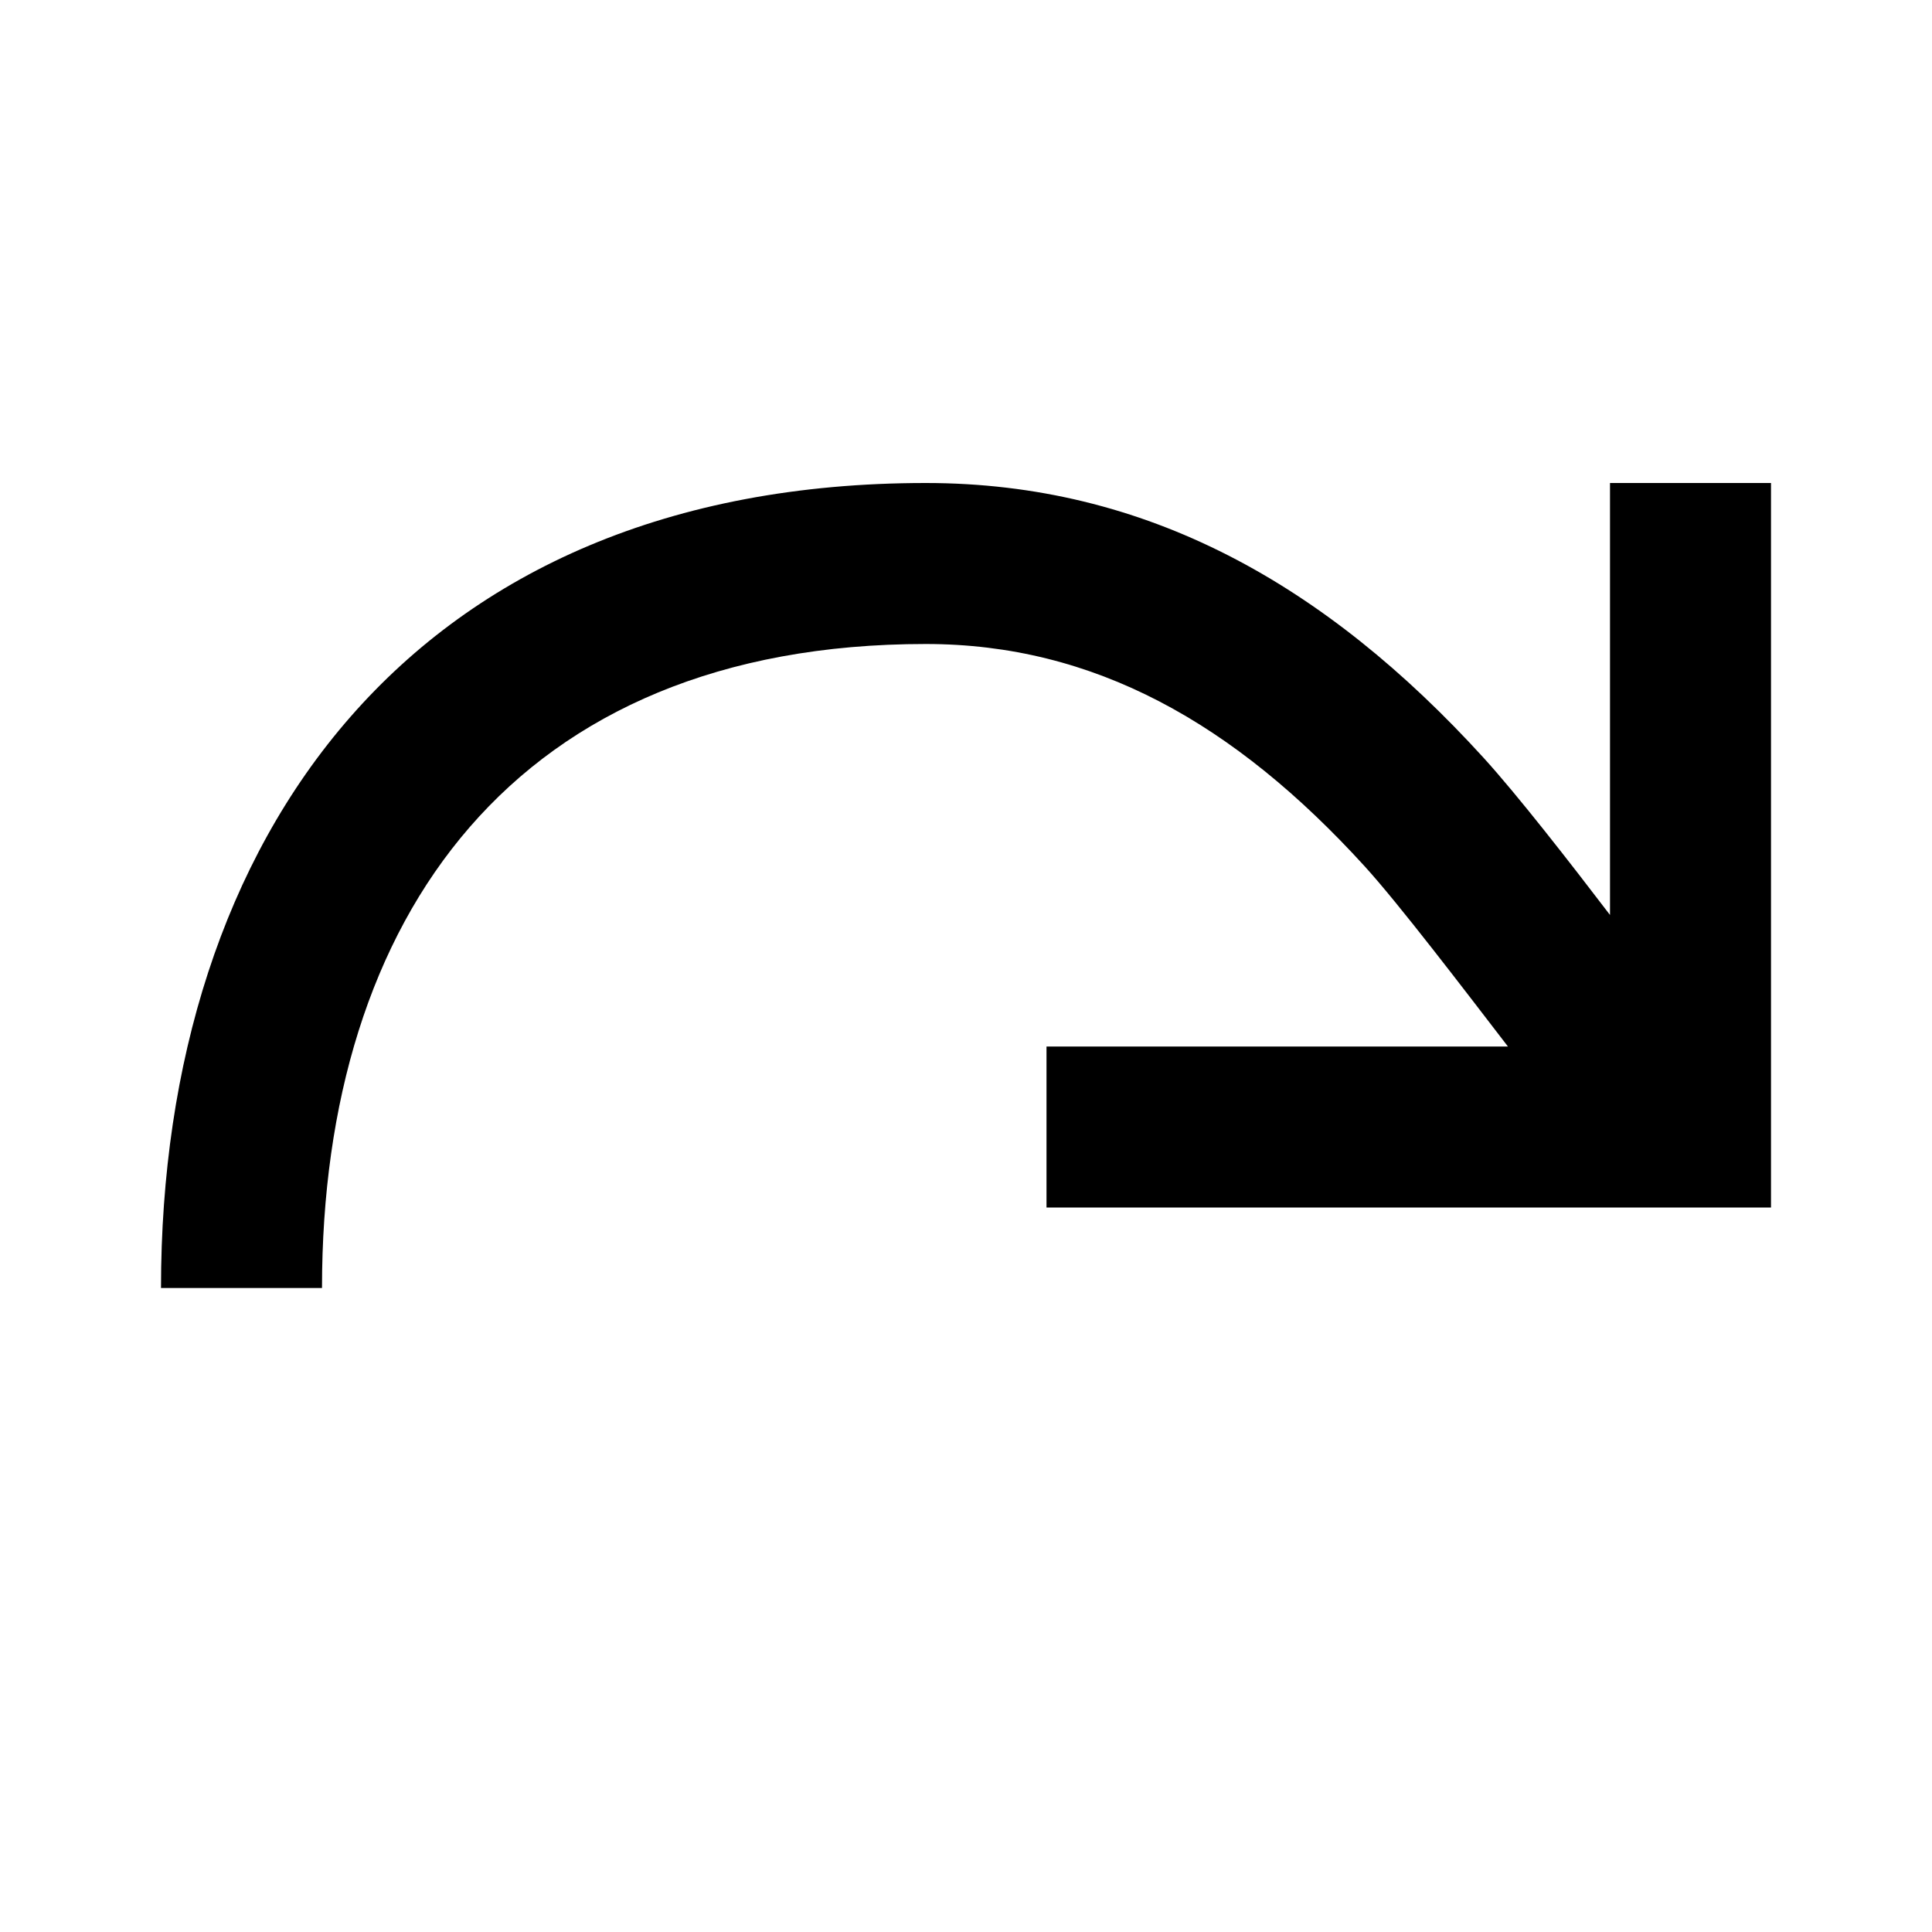
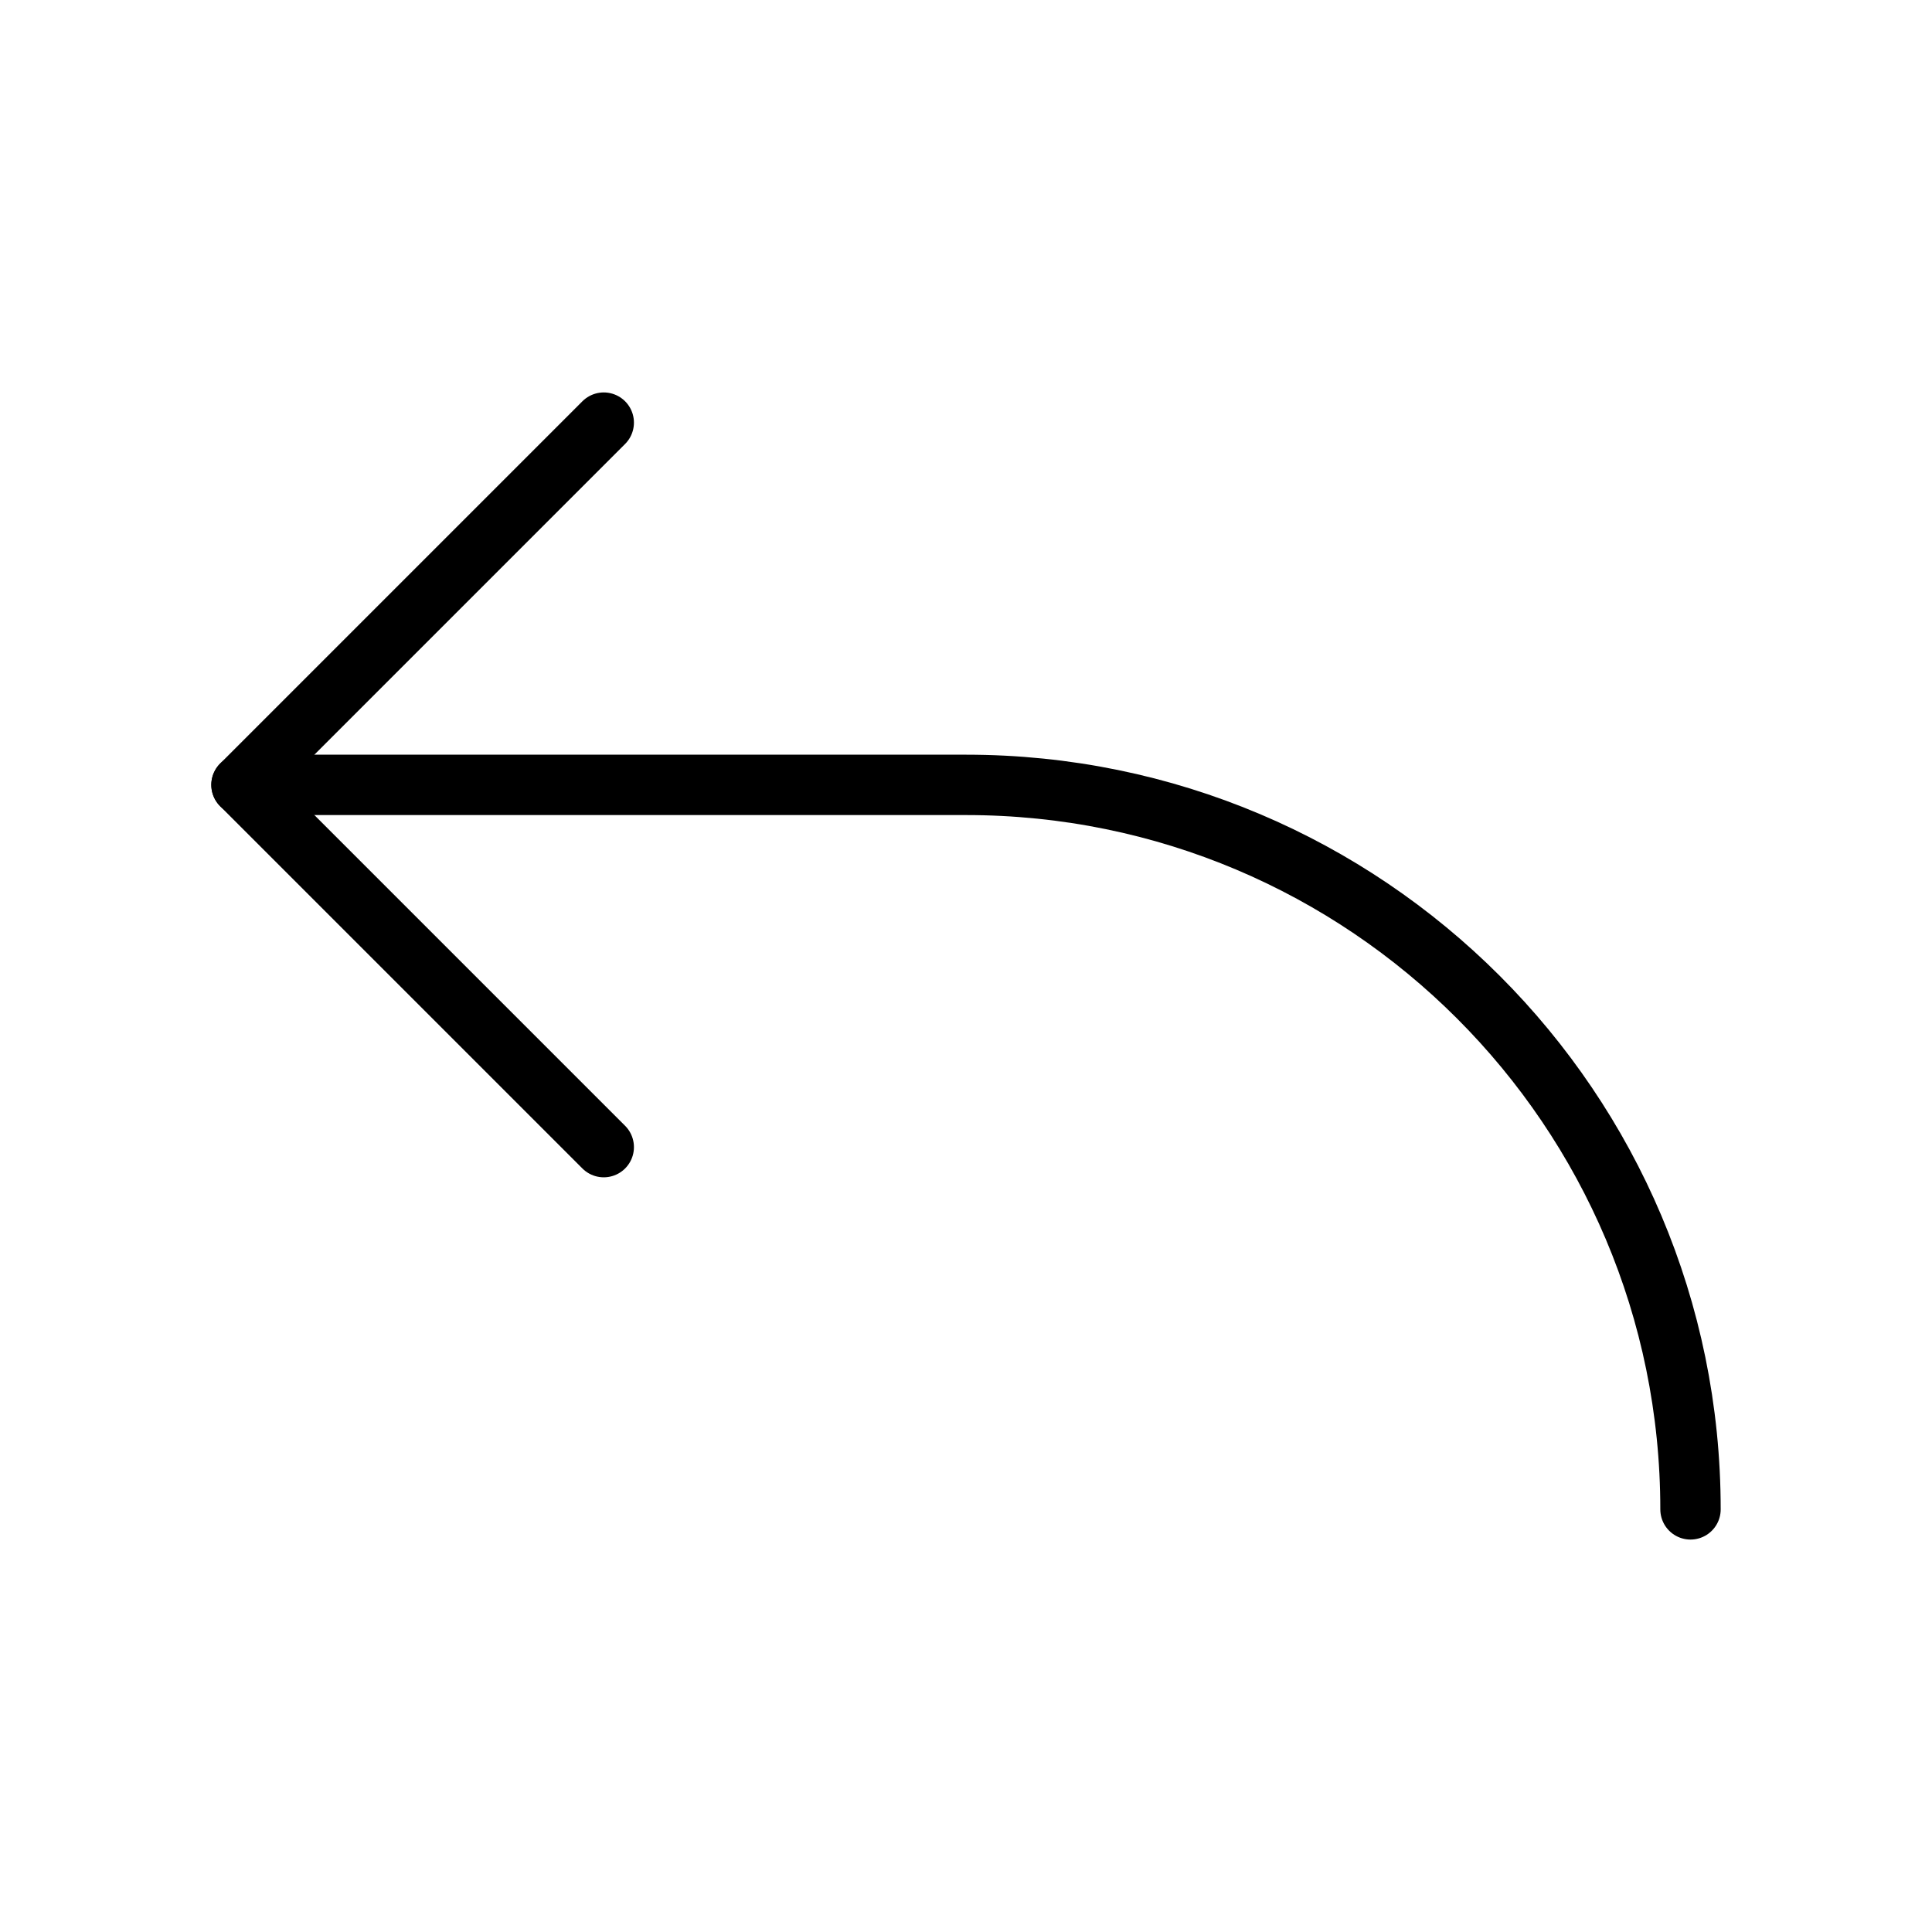
- <svg xmlns="http://www.w3.org/2000/svg" height="24" viewBox="0 0 24 24" width="24">
-   <path d="M20,11.366 L20,6 L22,6 L22,15 L13,15 L13,13 L18.732,13 C18.18,12.282 17.374,11.224 16.951,10.76 C15.332,8.983 13.591,8 11.5,8 C6.395,8 4,11.397 4,16 L2,16 C2,10.412 5.11,6 11.5,6 C14.239,6 16.466,7.258 18.429,9.413 C18.849,9.874 19.501,10.712 20,11.366 Z" fill-rule="evenodd" />
+ <svg xmlns="http://www.w3.org/2000/svg" viewBox="0 0 256 256">
+   <rect fill="none" height="256" width="256" />
+   <polyline fill="none" points="80 152 32 104 80 56" stroke="#000" stroke-linecap="round" stroke-linejoin="round" stroke-width="8" />
+   <path d="M224,200a96,96,0,0,0-96-96H32" fill="none" stroke="#000" stroke-linecap="round" stroke-linejoin="round" stroke-width="8" />
</svg>
